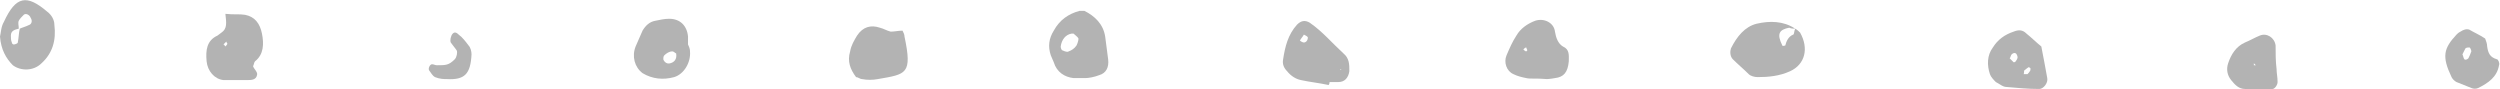
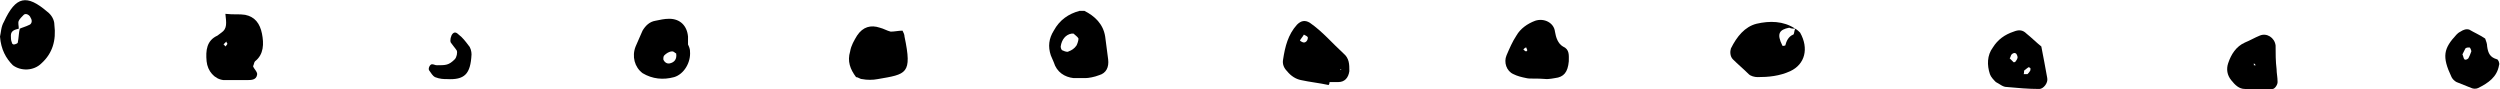
- <svg xmlns="http://www.w3.org/2000/svg" version="1.1" id="Layer_1" x="0px" y="0px" viewBox="0 0 252.9 9" enable-background="new 0 0 252.9 9" xml:space="preserve">
+ <svg class="dots_lineup" x="0px" y="0px" viewBox="0 0 252.9 9" enable-background="new 0 0 252.9 9">
  <g>
-     <path fill="#B3B3B3" d="M181.6,2.9c-1.2-0.8-2.6-0.8-3.9-0.5c-1.2,0.3-2,1.3-2.6,2.5C175,5.2,175,5.7,175.3,6   c0.5,0.5,1.1,1,1.6,1.5c0.2,0.2,0.6,0.3,0.9,0.3c1.1,0,2.2-0.1,3.3-0.6c1.5-0.7,1.9-2.3,1-3.9C182,3.2,181.8,3,181.6,2.9   c-0.1,0.2-0.1,0.6-0.2,0.6c-0.5,0.2-0.7,0.7-0.8,1.1c0,0-0.3,0.1-0.3,0c-0.6-1.2-0.3-1.6,0.7-1.8C181.2,2.9,181.4,2.9,181.6,2.9z" />
-     <path fill="#B3B3B3" d="M154.4,7.9c-0.5-0.1-0.9-0.2-1.3-0.4c-0.7-0.3-1-1.2-0.7-1.9c0.3-0.7,0.6-1.4,1-2c0.4-0.7,1.1-1.2,1.9-1.5   c0.9-0.3,1.9,0.2,2,1.1c0.1,0.6,0.3,1.2,0.8,1.5c0.7,0.3,0.6,0.9,0.6,1.5c-0.1,1.1-0.5,1.6-1.4,1.7c-0.5,0.1-0.9,0.1-0.8,0.1   C155.3,7.9,154.8,8,154.4,7.9z M154.1,5c0.1,0.1,0.2,0.2,0.3,0.2c0,0,0.1-0.1,0.1-0.1c0-0.1-0.1-0.2-0.1-0.3   C154.3,4.8,154.2,4.9,154.1,5z" />
-     <path fill="#B3B3B3" d="M108.6,7.9c-0.9-0.1-1.7-0.6-2-1.6c-0.1-0.2-0.2-0.5-0.3-0.7c-0.3-0.9-0.2-1.7,0.3-2.5   c0.6-1.1,1.5-1.7,2.6-2c0.1,0,0.3,0,0.5,0c1,0.5,1.9,1.3,2.1,2.6c0.1,0.8,0.2,1.5,0.3,2.3c0.1,0.8-0.2,1.4-0.9,1.6   c-0.5,0.2-1.1,0.3-1.4,0.3C109.3,7.9,108.9,7.9,108.6,7.9z M107.3,4.7c0,0.2,0.1,0.4,0.2,0.4c0.2,0.1,0.5,0.2,0.6,0.1   c0.3-0.1,0.6-0.3,0.8-0.6c0.1-0.2,0.2-0.5,0.2-0.7c-0.1-0.2-0.3-0.3-0.5-0.5c-0.1,0-0.2,0-0.2,0C107.8,3.5,107.4,4,107.3,4.7z" />
-     <path fill="#B3B3B3" d="M134.4,8.6c-0.9-0.2-1.9-0.3-2.8-0.5c-0.5-0.1-1-0.4-1.4-0.9c-0.3-0.3-0.5-0.7-0.4-1.2   c0.2-1.3,0.5-2.5,1.4-3.5c0.4-0.4,0.8-0.5,1.3-0.2c1.3,0.9,2.3,2.1,3.4,3.1c0.6,0.5,0.6,1.1,0.6,1.8c-0.1,0.7-0.5,1.1-1.1,1.1   c-0.3,0-0.6,0-0.9,0C134.5,8.5,134.4,8.6,134.4,8.6z M131.5,4.1c0.1,0.1,0.3,0.2,0.4,0.2c0.2,0,0.4-0.2,0.4-0.5   c0-0.1-0.2-0.2-0.4-0.3C131.8,3.7,131.6,3.9,131.5,4.1z M135.6,7.1l0.1-0.1l-0.1,0L135.6,7.1z" />
-     <path fill="#B3B3B3" d="M24.8,1.5c1,0.2,1.5,0.9,1.7,1.9c0.2,1,0.2,2.1-0.7,2.8c-0.1,0.1-0.1,0.3-0.2,0.5c0.1,0.3,0.5,0.6,0.4,0.9   c-0.1,0.5-0.6,0.5-1,0.5c-0.8,0-1.6,0-2.4,0c-0.9-0.1-1.6-0.9-1.7-1.9c-0.1-1.1,0-2.1,1.1-2.6c0.1-0.1,0.3-0.2,0.4-0.3   c0.6-0.4,0.5-1,0.4-1.9C23.7,1.5,24.2,1.4,24.8,1.5z M22.8,4.7C22.9,4.6,23,4.5,23,4.4c0,0-0.1-0.1-0.1-0.2   c-0.1,0.1-0.2,0.2-0.3,0.3C22.7,4.5,22.7,4.6,22.8,4.7z" />
-     <path fill="#B3B3B3" d="M91.3,3.1c-0.4,0-0.8,0.1-1.2,0.1c-0.4-0.1-0.7-0.3-1.1-0.4c-0.9-0.3-1.7-0.1-2.3,0.8   c-0.3,0.5-0.6,1-0.7,1.6c-0.3,1,0,1.8,0.6,2.6C86.8,7.8,87,8,87.2,8c0.5,0.1,1.1,0.1,1.6,0c2.9-0.5,3.5-0.5,2.7-4.3   C91.5,3.5,91.4,3.3,91.3,3.1z" />
-     <path fill="#B3B3B3" d="M69.8,5.2c0.1,1.1-0.6,2.3-1.6,2.6c-1.1,0.3-2.2,0.2-3.2-0.4c-0.8-0.6-1.1-1.7-0.7-2.7   c0.2-0.5,0.5-1.1,0.7-1.6c0.3-0.5,0.7-0.9,1.3-1c0.5-0.1,0.9-0.2,1.4-0.2c1.1,0,1.8,0.7,1.9,1.8c0,0.3,0,0.7,0,0.8   C69.8,4.9,69.8,5.1,69.8,5.2z M68,5.2c-0.3,0-0.6,0.2-0.8,0.4c-0.1,0.1-0.1,0.3-0.1,0.4c0.1,0.3,0.4,0.5,0.7,0.4   c0.4-0.1,0.7-0.4,0.6-1C68.3,5.4,68.2,5.2,68,5.2z" />
-     <path fill="#B3B3B3" d="M0.4,2.2c1.2-2.6,2.3-2.8,4.4-1C5.2,1.5,5.5,2,5.5,2.5c0.2,1.6-0.2,2.9-1.3,3.9C3.4,7.2,2.1,7.2,1.3,6.6   C0.6,5.9,0.1,5,0,3.7C0.1,3.3,0.1,2.7,0.4,2.2z M3,2.5c0.2-0.1,0.3-0.4,0.1-0.7C3,1.5,2.6,1.3,2.4,1.5C2.2,1.7,2,1.9,1.9,2.1   c-0.1,0.2,0,0.5,0,0.8C1.5,3,1.1,3.1,1.1,3.6c0,0.2,0,0.5,0.1,0.7c0,0.1,0.1,0.2,0.2,0.2c0.1,0,0.4-0.1,0.4-0.2   c0.1-0.5,0.1-1,0.2-1.4C2.2,2.8,2.6,2.7,3,2.5z" />
-     <path fill="#B3B3B3" d="M207.1,7.9c0.1,0.5-0.4,1.1-0.8,1.1c-1.1,0-2.2-0.1-3.3-0.2c-0.4,0-0.7-0.3-1.1-0.5   c-0.2-0.2-0.5-0.5-0.6-0.8c-0.3-0.9-0.3-1.9,0.3-2.7c0.5-0.8,1.2-1.3,2.1-1.6c0.5-0.2,0.9-0.2,1.3,0.2c0.5,0.4,1,0.9,1.5,1.3   C206.7,5.7,206.9,6.8,207.1,7.9z M203.7,6.3c0,0,0.2,0,0.2-0.1c0.1-0.1,0.2-0.3,0.2-0.4c0-0.1-0.1-0.4-0.2-0.4   c-0.1-0.1-0.3,0-0.4,0.1c-0.1,0.1-0.1,0.3-0.2,0.4C203.5,6.1,203.6,6.2,203.7,6.3z M204.8,7.1c-0.1,0.1,0,0.3-0.1,0.4   c0.1,0,0.3,0,0.4,0c0.1-0.1,0.2-0.2,0.3-0.4c0-0.1,0-0.2,0-0.2c0,0-0.1-0.1-0.2-0.1C205.1,6.9,204.9,7,204.8,7.1z" />
-     <path fill="#B3B3B3" d="M111.3,5c0.1-0.1,0.1-0.2,0.2-0.3c0,0-0.1-0.1-0.1-0.2c-0.1,0.1-0.1,0.2-0.2,0.3   C111.2,4.9,111.2,4.9,111.3,5z" />
-     <path fill="#B3B3B3" d="M230.3,7c0,0.4,0.1,0.8,0.1,1.3c0,0.3-0.3,0.7-0.5,0.7c-0.9,0-1.9,0.1-2.8,0c-0.6,0-1-0.4-1.4-0.9   c-0.4-0.5-0.5-1.1-0.3-1.7c0.3-0.9,0.8-1.7,1.7-2.1c0.5-0.2,1-0.5,1.5-0.7c0.7-0.3,1.5,0.2,1.6,1C230.2,5.4,230.2,6.2,230.3,7   C230.3,7,230.3,7,230.3,7z M228,6.6l0.2,0L228,6.4L228,6.6z" />
-     <path fill="#B3B3B3" d="M251.6,4.7c0.1,0.7,0.3,1.1,1,1.3c0.1,0,0.3,0.4,0.2,0.6c-0.2,1.2-1.1,1.8-2.1,2.3c-0.2,0.1-0.5,0.1-0.7,0   c-0.5-0.2-1-0.4-1.5-0.6c-0.2-0.1-0.4-0.3-0.5-0.5c-1-2.1-0.8-2.9,0.5-4.3c0.1-0.1,0.2-0.2,0.4-0.3c0.3-0.2,0.6-0.3,0.9-0.2   c0.5,0.3,1,0.5,1.6,0.9C251.5,4.2,251.6,4.4,251.6,4.7z M249.3,6c0.1,0.1,0.3,0,0.4-0.1c0.1-0.2,0.2-0.4,0.3-0.7   c0-0.1-0.1-0.4-0.2-0.4c-0.1,0-0.3,0-0.4,0.1c-0.1,0.2-0.2,0.4-0.3,0.6C249.2,5.7,249.2,5.9,249.3,6z" />
-     <path fill="#B3B3B3" d="M44.2,6.6c-0.2,0-0.3-0.1-0.5-0.1c-0.2,0-0.4,0.4-0.3,0.6c0.2,0.3,0.4,0.6,0.6,0.7C44.5,8,44.9,8,45.2,8   c1.8,0.1,2.4-0.5,2.5-2.5c0-0.3-0.1-0.7-0.3-0.9c-0.3-0.4-0.6-0.8-1-1.1c-0.2-0.2-0.4-0.3-0.6-0.1c-0.2,0.2-0.3,0.7-0.2,0.9   c0.2,0.3,0.4,0.5,0.6,0.8c0.1,0.2,0,0.7-0.2,0.9C45.4,6.6,45.1,6.6,44.2,6.6z" />
+     <path d="M181.6,2.9c-1.2-0.8-2.6-0.8-3.9-0.5c-1.2,0.3-2,1.3-2.6,2.5C175,5.2,175,5.7,175.3,6    c0.5,0.5,1.1,1,1.6,1.5c0.2,0.2,0.6,0.3,0.9,0.3c1.1,0,2.2-0.1,3.3-0.6c1.5-0.7,1.9-2.3,1-3.9C182,3.2,181.8,3,181.6,2.9    c-0.1,0.2-0.1,0.6-0.2,0.6c-0.5,0.2-0.7,0.7-0.8,1.1c0,0-0.3,0.1-0.3,0c-0.6-1.2-0.3-1.6,0.7-1.8C181.2,2.9,181.4,2.9,181.6,2.9z" />
+     <path d="M154.4,7.9c-0.5-0.1-0.9-0.2-1.3-0.4c-0.7-0.3-1-1.2-0.7-1.9c0.3-0.7,0.6-1.4,1-2c0.4-0.7,1.1-1.2,1.9-1.5    c0.9-0.3,1.9,0.2,2,1.1c0.1,0.6,0.3,1.2,0.8,1.5c0.7,0.3,0.6,0.9,0.6,1.5c-0.1,1.1-0.5,1.6-1.4,1.7c-0.5,0.1-0.9,0.1-0.8,0.1    C155.3,7.9,154.8,8,154.4,7.9z M154.1,5c0.1,0.1,0.2,0.2,0.3,0.2c0,0,0.1-0.1,0.1-0.1c0-0.1-0.1-0.2-0.1-0.3    C154.3,4.8,154.2,4.9,154.1,5z" />
+     <path d="M108.6,7.9c-0.9-0.1-1.7-0.6-2-1.6c-0.1-0.2-0.2-0.5-0.3-0.7c-0.3-0.9-0.2-1.7,0.3-2.5    c0.6-1.1,1.5-1.7,2.6-2c0.1,0,0.3,0,0.5,0c1,0.5,1.9,1.3,2.1,2.6c0.1,0.8,0.2,1.5,0.3,2.3c0.1,0.8-0.2,1.4-0.9,1.6    c-0.5,0.2-1.1,0.3-1.4,0.3C109.3,7.9,108.9,7.9,108.6,7.9z M107.3,4.7c0,0.2,0.1,0.4,0.2,0.4c0.2,0.1,0.5,0.2,0.6,0.1    c0.3-0.1,0.6-0.3,0.8-0.6c0.1-0.2,0.2-0.5,0.2-0.7c-0.1-0.2-0.3-0.3-0.5-0.5c-0.1,0-0.2,0-0.2,0C107.8,3.5,107.4,4,107.3,4.7z" />
+     <path d="M134.4,8.6c-0.9-0.2-1.9-0.3-2.8-0.5c-0.5-0.1-1-0.4-1.4-0.9c-0.3-0.3-0.5-0.7-0.4-1.2    c0.2-1.3,0.5-2.5,1.4-3.5c0.4-0.4,0.8-0.5,1.3-0.2c1.3,0.9,2.3,2.1,3.4,3.1c0.6,0.5,0.6,1.1,0.6,1.8c-0.1,0.7-0.5,1.1-1.1,1.1    c-0.3,0-0.6,0-0.9,0C134.5,8.5,134.4,8.6,134.4,8.6z M131.5,4.1c0.1,0.1,0.3,0.2,0.4,0.2c0.2,0,0.4-0.2,0.4-0.5    c0-0.1-0.2-0.2-0.4-0.3C131.8,3.7,131.6,3.9,131.5,4.1z M135.6,7.1l0.1-0.1l-0.1,0L135.6,7.1z" />
+     <path d="M24.8,1.5c1,0.2,1.5,0.9,1.7,1.9c0.2,1,0.2,2.1-0.7,2.8c-0.1,0.1-0.1,0.3-0.2,0.5c0.1,0.3,0.5,0.6,0.4,0.9    c-0.1,0.5-0.6,0.5-1,0.5c-0.8,0-1.6,0-2.4,0c-0.9-0.1-1.6-0.9-1.7-1.9c-0.1-1.1,0-2.1,1.1-2.6c0.1-0.1,0.3-0.2,0.4-0.3    c0.6-0.4,0.5-1,0.4-1.9C23.7,1.5,24.2,1.4,24.8,1.5z M22.8,4.7C22.9,4.6,23,4.5,23,4.4c0,0-0.1-0.1-0.1-0.2    c-0.1,0.1-0.2,0.2-0.3,0.3C22.7,4.5,22.7,4.6,22.8,4.7z" />
+     <path d="M91.3,3.1c-0.4,0-0.8,0.1-1.2,0.1c-0.4-0.1-0.7-0.3-1.1-0.4c-0.9-0.3-1.7-0.1-2.3,0.8    c-0.3,0.5-0.6,1-0.7,1.6c-0.3,1,0,1.8,0.6,2.6C86.8,7.8,87,8,87.2,8c0.5,0.1,1.1,0.1,1.6,0c2.9-0.5,3.5-0.5,2.7-4.3    C91.5,3.5,91.4,3.3,91.3,3.1z" />
+     <path d="M69.8,5.2c0.1,1.1-0.6,2.3-1.6,2.6c-1.1,0.3-2.2,0.2-3.2-0.4c-0.8-0.6-1.1-1.7-0.7-2.7    c0.2-0.5,0.5-1.1,0.7-1.6c0.3-0.5,0.7-0.9,1.3-1c0.5-0.1,0.9-0.2,1.4-0.2c1.1,0,1.8,0.7,1.9,1.8c0,0.3,0,0.7,0,0.8    C69.8,4.9,69.8,5.1,69.8,5.2z M68,5.2c-0.3,0-0.6,0.2-0.8,0.4c-0.1,0.1-0.1,0.3-0.1,0.4c0.1,0.3,0.4,0.5,0.7,0.4    c0.4-0.1,0.7-0.4,0.6-1C68.3,5.4,68.2,5.2,68,5.2z" />
+     <path d="M0.4,2.2c1.2-2.6,2.3-2.8,4.4-1C5.2,1.5,5.5,2,5.5,2.5c0.2,1.6-0.2,2.9-1.3,3.9C3.4,7.2,2.1,7.2,1.3,6.6    C0.6,5.9,0.1,5,0,3.7C0.1,3.3,0.1,2.7,0.4,2.2z M3,2.5c0.2-0.1,0.3-0.4,0.1-0.7C3,1.5,2.6,1.3,2.4,1.5C2.2,1.7,2,1.9,1.9,2.1    c-0.1,0.2,0,0.5,0,0.8C1.5,3,1.1,3.1,1.1,3.6c0,0.2,0,0.5,0.1,0.7c0,0.1,0.1,0.2,0.2,0.2c0.1,0,0.4-0.1,0.4-0.2    c0.1-0.5,0.1-1,0.2-1.4C2.2,2.8,2.6,2.7,3,2.5z" />
+     <path d="M207.1,7.9c0.1,0.5-0.4,1.1-0.8,1.1c-1.1,0-2.2-0.1-3.3-0.2c-0.4,0-0.7-0.3-1.1-0.5    c-0.2-0.2-0.5-0.5-0.6-0.8c-0.3-0.9-0.3-1.9,0.3-2.7c0.5-0.8,1.2-1.3,2.1-1.6c0.5-0.2,0.9-0.2,1.3,0.2c0.5,0.4,1,0.9,1.5,1.3    C206.7,5.7,206.9,6.8,207.1,7.9z M203.7,6.3c0,0,0.2,0,0.2-0.1c0.1-0.1,0.2-0.3,0.2-0.4c0-0.1-0.1-0.4-0.2-0.4    c-0.1-0.1-0.3,0-0.4,0.1c-0.1,0.1-0.1,0.3-0.2,0.4C203.5,6.1,203.6,6.2,203.7,6.3z M204.8,7.1c-0.1,0.1,0,0.3-0.1,0.4    c0.1,0,0.3,0,0.4,0c0.1-0.1,0.2-0.2,0.3-0.4c0-0.1,0-0.2,0-0.2c0,0-0.1-0.1-0.2-0.1C205.1,6.9,204.9,7,204.8,7.1z" />
+     <path d="M111.3,5c0.1-0.1,0.1-0.2,0.2-0.3c0,0-0.1-0.1-0.1-0.2c-0.1,0.1-0.1,0.2-0.2,0.3    C111.2,4.9,111.2,4.9,111.3,5z" />
+     <path d="M230.3,7c0,0.4,0.1,0.8,0.1,1.3c0,0.3-0.3,0.7-0.5,0.7c-0.9,0-1.9,0.1-2.8,0c-0.6,0-1-0.4-1.4-0.9    c-0.4-0.5-0.5-1.1-0.3-1.7c0.3-0.9,0.8-1.7,1.7-2.1c0.5-0.2,1-0.5,1.5-0.7c0.7-0.3,1.5,0.2,1.6,1C230.2,5.4,230.2,6.2,230.3,7    C230.3,7,230.3,7,230.3,7z M228,6.6l0.2,0L228,6.4L228,6.6z" />
+     <path d="M251.6,4.7c0.1,0.7,0.3,1.1,1,1.3c0.1,0,0.3,0.4,0.2,0.6c-0.2,1.2-1.1,1.8-2.1,2.3c-0.2,0.1-0.5,0.1-0.7,0    c-0.5-0.2-1-0.4-1.5-0.6c-0.2-0.1-0.4-0.3-0.5-0.5c-1-2.1-0.8-2.9,0.5-4.3c0.1-0.1,0.2-0.2,0.4-0.3c0.3-0.2,0.6-0.3,0.9-0.2    c0.5,0.3,1,0.5,1.6,0.9C251.5,4.2,251.6,4.4,251.6,4.7z M249.3,6c0.1,0.1,0.3,0,0.4-0.1c0.1-0.2,0.2-0.4,0.3-0.7    c0-0.1-0.1-0.4-0.2-0.4c-0.1,0-0.3,0-0.4,0.1c-0.1,0.2-0.2,0.4-0.3,0.6C249.2,5.7,249.2,5.9,249.3,6z" />
+     <path d="M44.2,6.6c-0.2,0-0.3-0.1-0.5-0.1c-0.2,0-0.4,0.4-0.3,0.6c0.2,0.3,0.4,0.6,0.6,0.7C44.5,8,44.9,8,45.2,8    c1.8,0.1,2.4-0.5,2.5-2.5c0-0.3-0.1-0.7-0.3-0.9c-0.3-0.4-0.6-0.8-1-1.1c-0.2-0.2-0.4-0.3-0.6-0.1c-0.2,0.2-0.3,0.7-0.2,0.9    c0.2,0.3,0.4,0.5,0.6,0.8c0.1,0.2,0,0.7-0.2,0.9C45.4,6.6,45.1,6.6,44.2,6.6z" />
  </g>
</svg>
